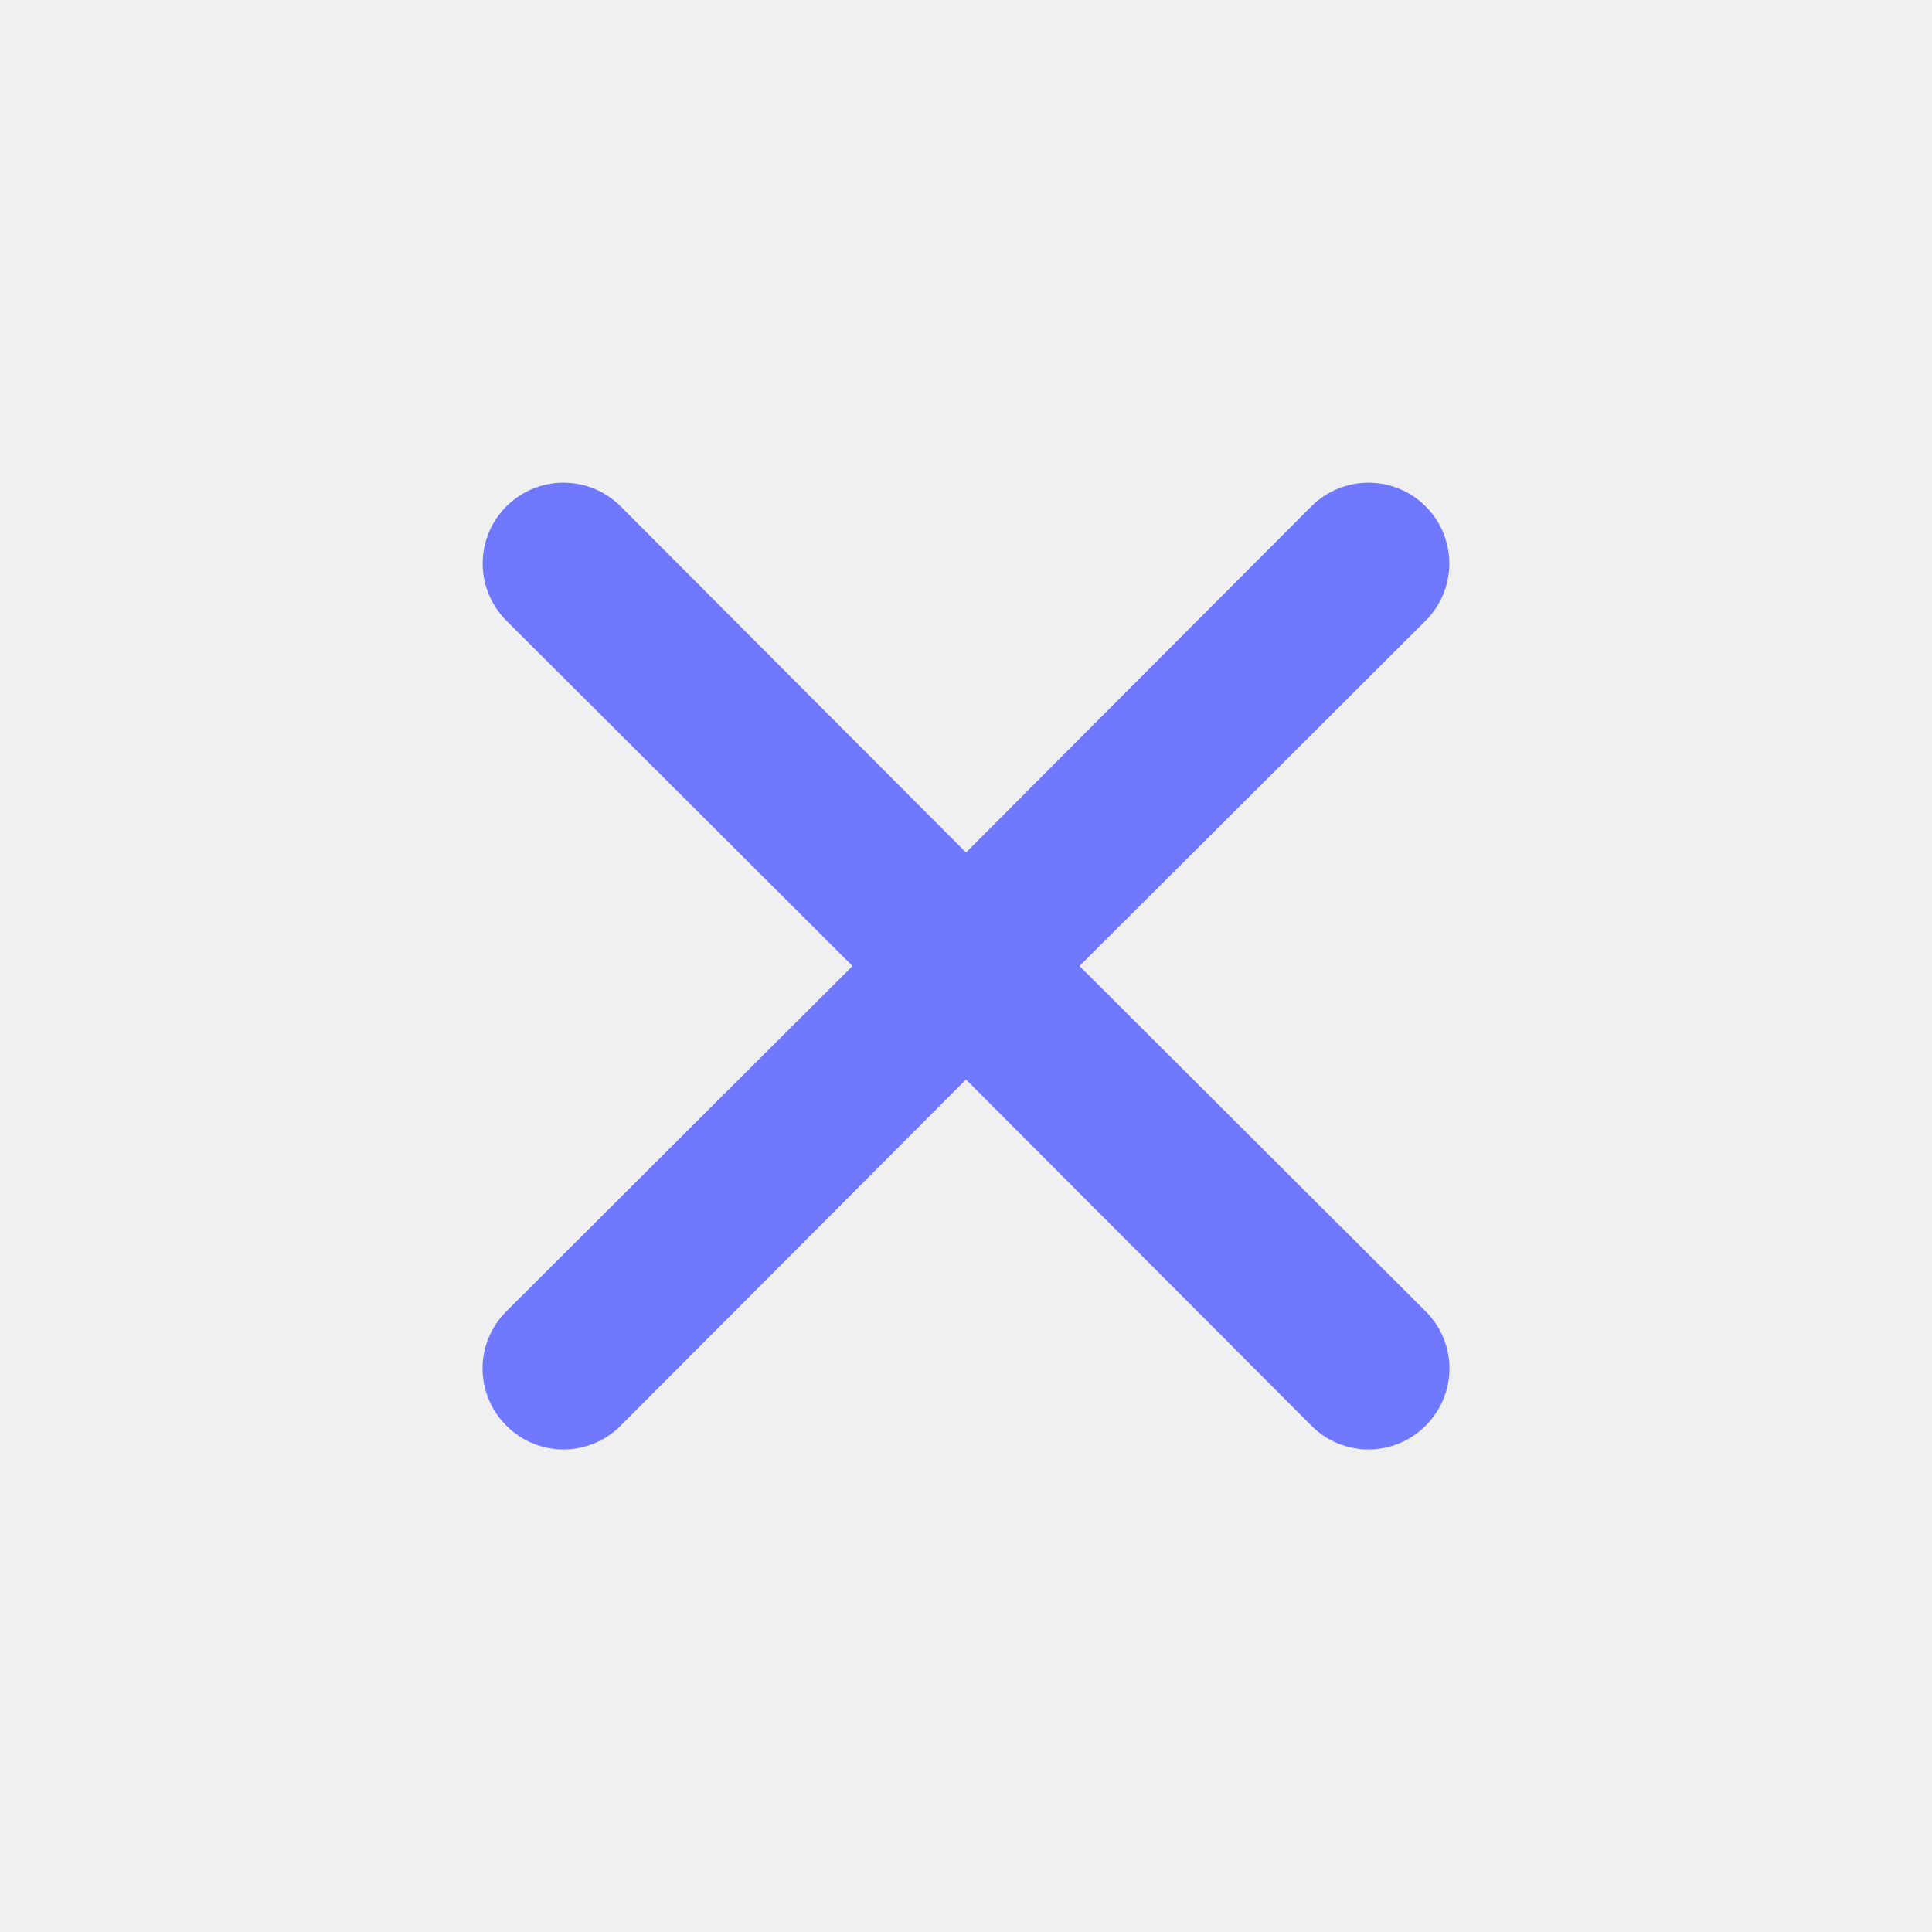
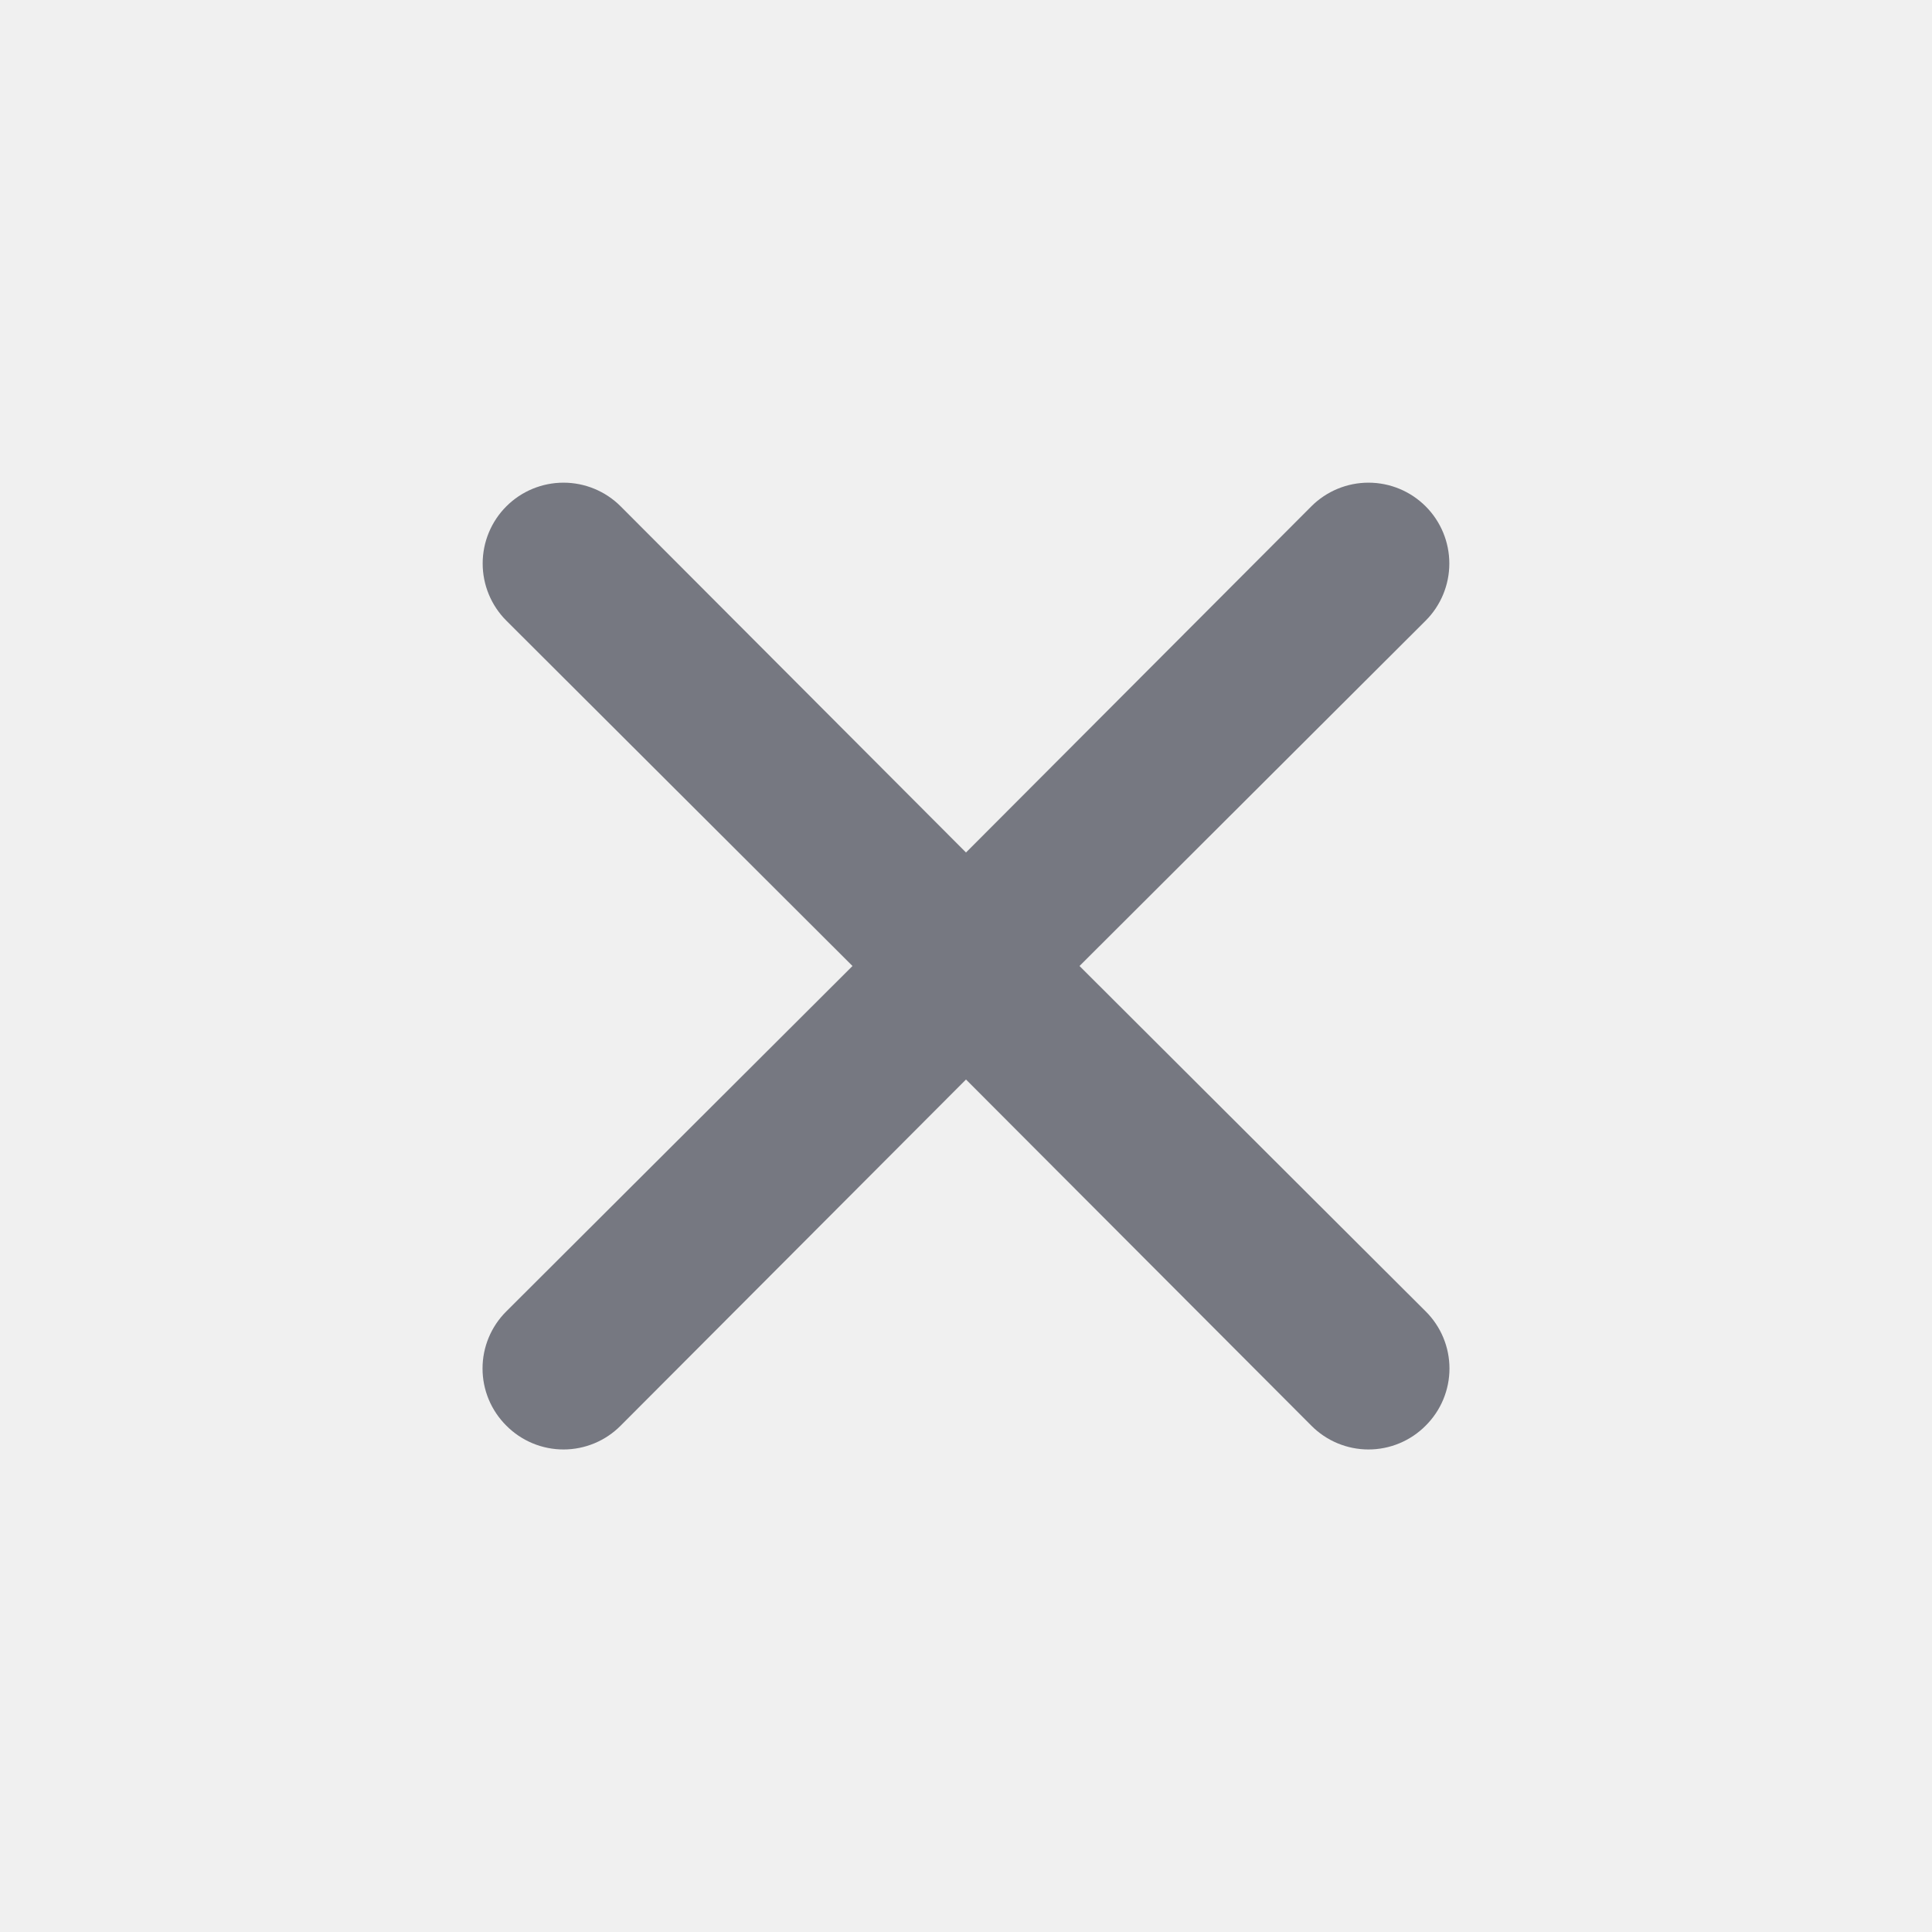
<svg xmlns="http://www.w3.org/2000/svg" width="288" height="288" viewBox="0 0 288 288" fill="none">
-   <g clip-path="url(#clip0_1309_2953)">
-     <path d="M160.92 144L212.52 92.52C214.78 90.26 216.049 87.196 216.049 84C216.049 80.804 214.78 77.74 212.52 75.48C210.26 73.22 207.196 71.951 204 71.951C200.804 71.951 197.74 73.22 195.48 75.48L144 127.08L92.52 75.48C90.26 73.22 87.196 71.951 84 71.951C80.804 71.951 77.74 73.22 75.48 75.48C73.22 77.74 71.951 80.804 71.951 84C71.951 87.196 73.22 90.26 75.48 92.52L127.08 144L75.48 195.48C74.355 196.596 73.463 197.923 72.853 199.385C72.244 200.847 71.93 202.416 71.93 204C71.93 205.584 72.244 207.153 72.853 208.615C73.463 210.077 74.355 211.404 75.48 212.52C76.596 213.645 77.923 214.538 79.385 215.147C80.847 215.756 82.416 216.07 84 216.07C85.584 216.07 87.153 215.756 88.615 215.147C90.077 214.538 91.404 213.645 92.52 212.52L144 160.92L195.48 212.52C196.596 213.645 197.923 214.538 199.385 215.147C200.847 215.756 202.416 216.07 204 216.07C205.584 216.07 207.153 215.756 208.615 215.147C210.077 214.538 211.404 213.645 212.52 212.52C213.645 211.404 214.537 210.077 215.147 208.615C215.756 207.153 216.07 205.584 216.07 204C216.07 202.416 215.756 200.847 215.147 199.385C214.537 197.923 213.645 196.596 212.52 195.48L160.92 144Z" fill="#7079FE" />
+   <g clip-path="url(#clip0_1402_5702)">
+     <path d="M160.92 144L212.52 92.52C214.78 90.26 216.049 87.196 216.049 84C216.049 80.804 214.78 77.74 212.52 75.48C210.261 73.22 207.196 71.951 204 71.951C200.805 71.951 197.74 73.22 195.48 75.48L144 127.08L92.52 75.48C90.261 73.22 87.196 71.951 84 71.951C80.805 71.951 77.74 73.22 75.48 75.48C73.221 77.74 71.951 80.804 71.951 84C71.951 87.196 73.221 90.26 75.48 92.52L127.08 144L75.48 195.48C74.356 196.596 73.463 197.923 72.853 199.385C72.244 200.847 71.931 202.416 71.931 204C71.931 205.584 72.244 207.153 72.853 208.615C73.463 210.077 74.356 211.404 75.48 212.52C76.596 213.645 77.923 214.538 79.385 215.147C80.848 215.756 82.416 216.07 84 216.07C85.584 216.07 87.153 215.756 88.615 215.147C90.078 214.538 91.405 213.645 92.52 212.52L144 160.92L195.48 212.52C196.596 213.645 197.923 214.538 199.385 215.147C200.848 215.756 202.416 216.07 204 216.07C205.584 216.07 207.153 215.756 208.615 215.147C210.077 214.538 211.405 213.645 212.52 212.52C213.645 211.404 214.538 210.077 215.147 208.615C215.756 207.153 216.07 205.584 216.07 204C216.07 202.416 215.756 200.847 215.147 199.385C214.538 197.923 213.645 196.596 212.52 195.48L160.92 144Z" fill="#767881" />
  </g>
  <defs>
-     <clipPath id="clip0_1309_2953">
+     <clipPath id="clip0_1402_5702">
      <rect width="288" height="288" fill="white" />
    </clipPath>
  </defs>
</svg>
